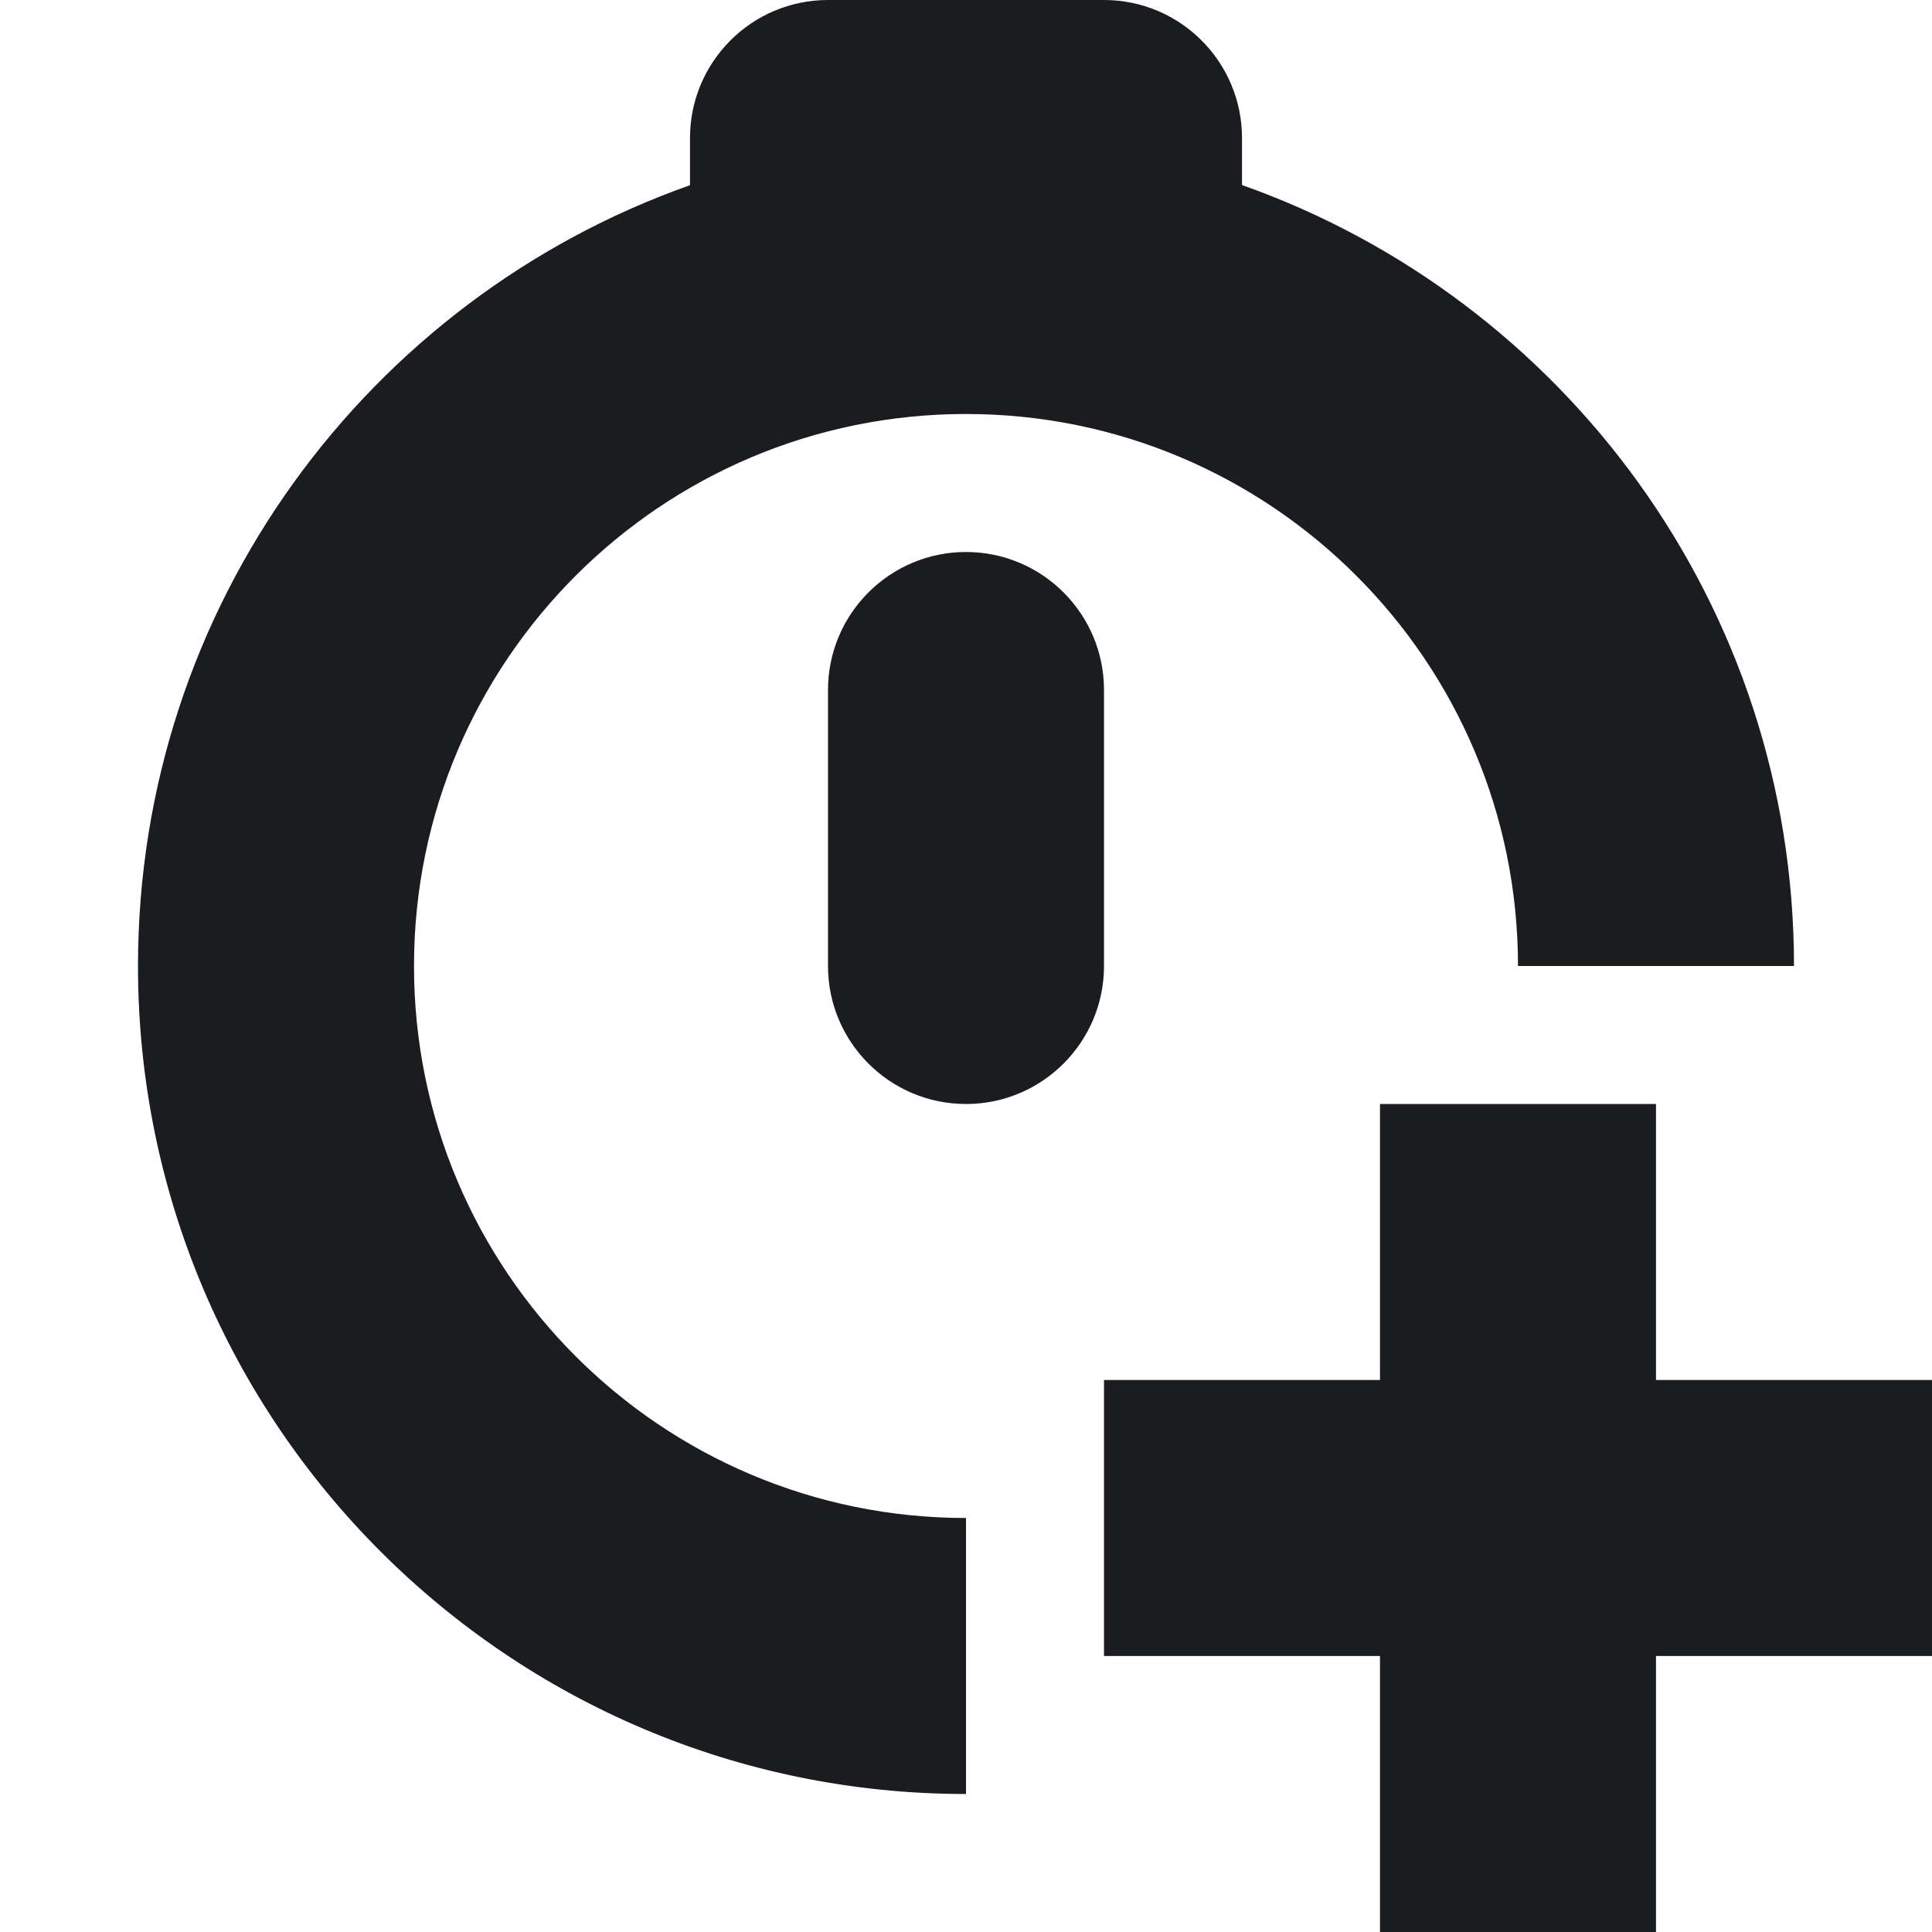
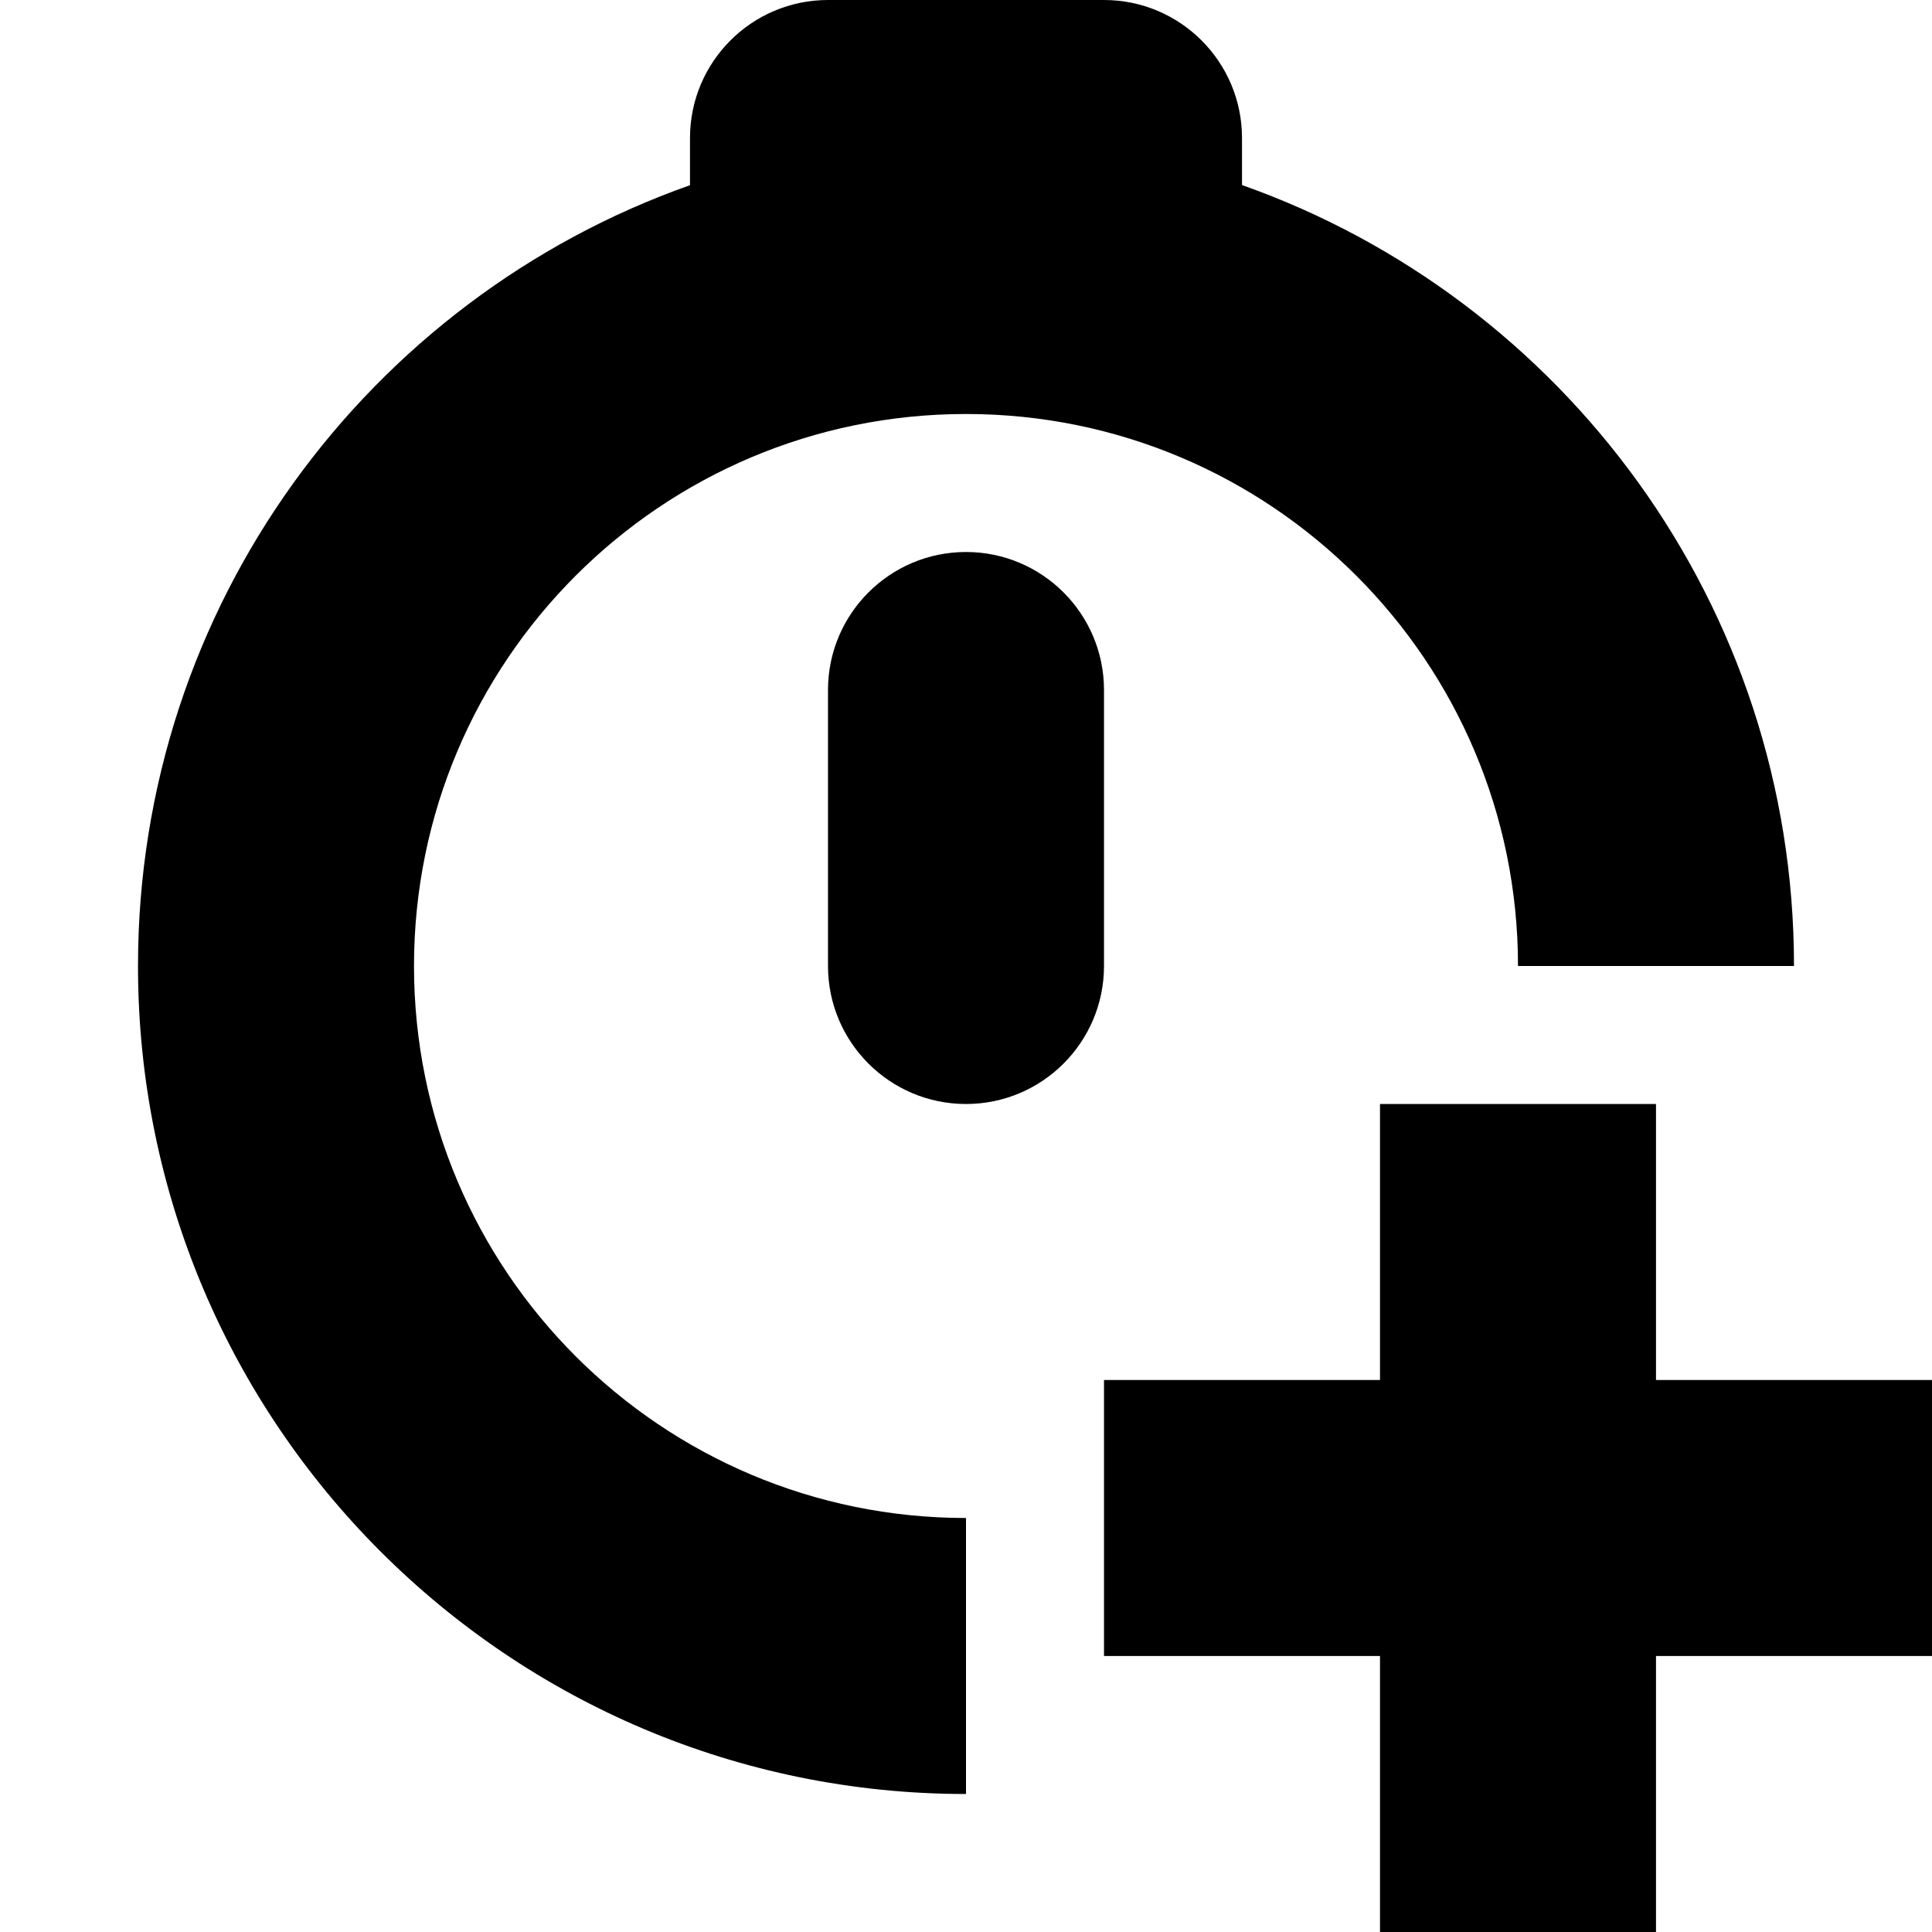
<svg xmlns="http://www.w3.org/2000/svg" width="14" height="14" viewBox="0 0 14 14">
-   <path d="M7 3C4.791 3 3 4.791 3 7C3 9.209 4.791 11 7 11V13C3.687 13 1 10.314 1 7C1 4.388 2.67 2.165 5 1.342V1C5 0.448 5.448 0 6 0H8C8.552 0 9 0.448 9 1V1.341C11.331 2.165 13 4.388 13 7H11C11 4.791 9.209 3 7 3Z" fill="#1A1C20" />
-   <path d="M7 4C7.552 4 8 4.448 8 5V7C8 7.552 7.552 8 7 8C6.448 8 6 7.552 6 7V5C6 4.448 6.448 4 7 4Z" fill="#1A1C20" />
-   <path d="M12 8V10H14V12H12V14H10V12H8V10H10V8H12Z" fill="#1A1C20" />
+   <path d="M7 3C4.791 3 3 4.791 3 7C3 9.209 4.791 11 7 11V13C3.687 13 1 10.314 1 7C1 4.388 2.67 2.165 5 1.342V1C5 0.448 5.448 0 6 0H8C8.552 0 9 0.448 9 1V1.341C11.331 2.165 13 4.388 13 7H11C11 4.791 9.209 3 7 3Z" />
+   <path d="M7 4C7.552 4 8 4.448 8 5V7C8 7.552 7.552 8 7 8C6.448 8 6 7.552 6 7V5C6 4.448 6.448 4 7 4Z" />
+   <path d="M12 8V10H14V12H12V14H10V12H8V10H10V8H12Z" />
</svg>
